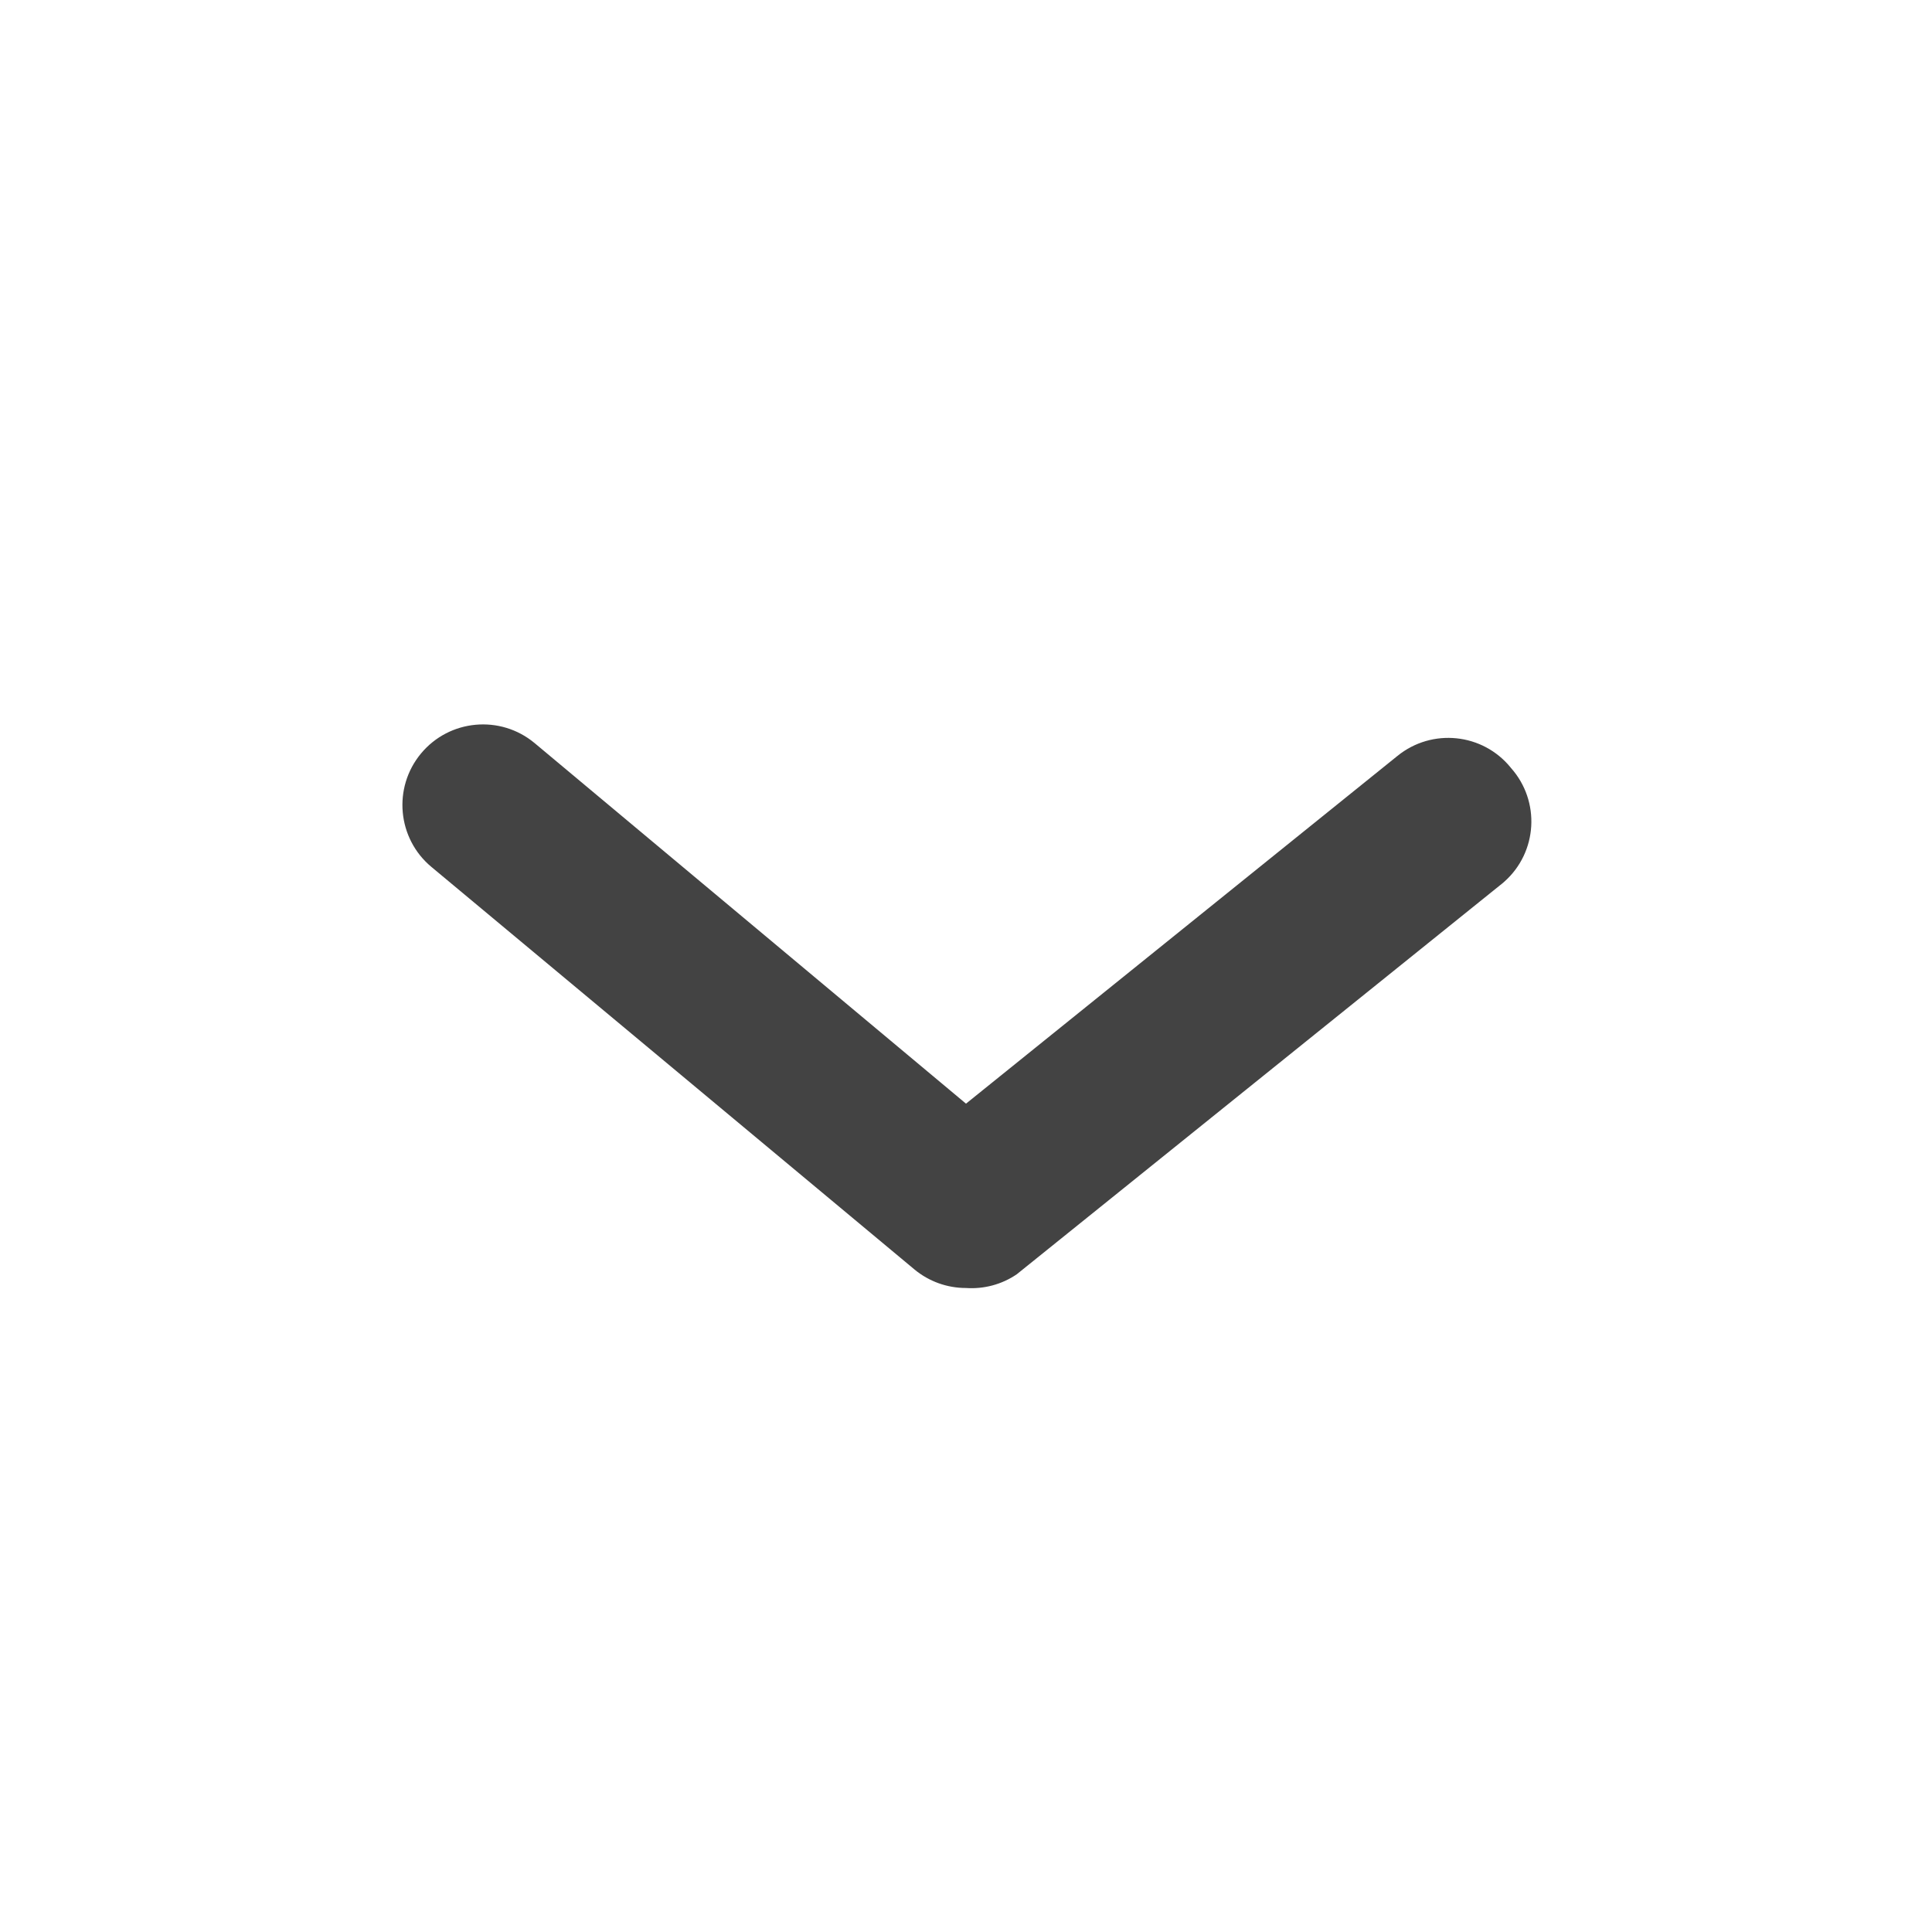
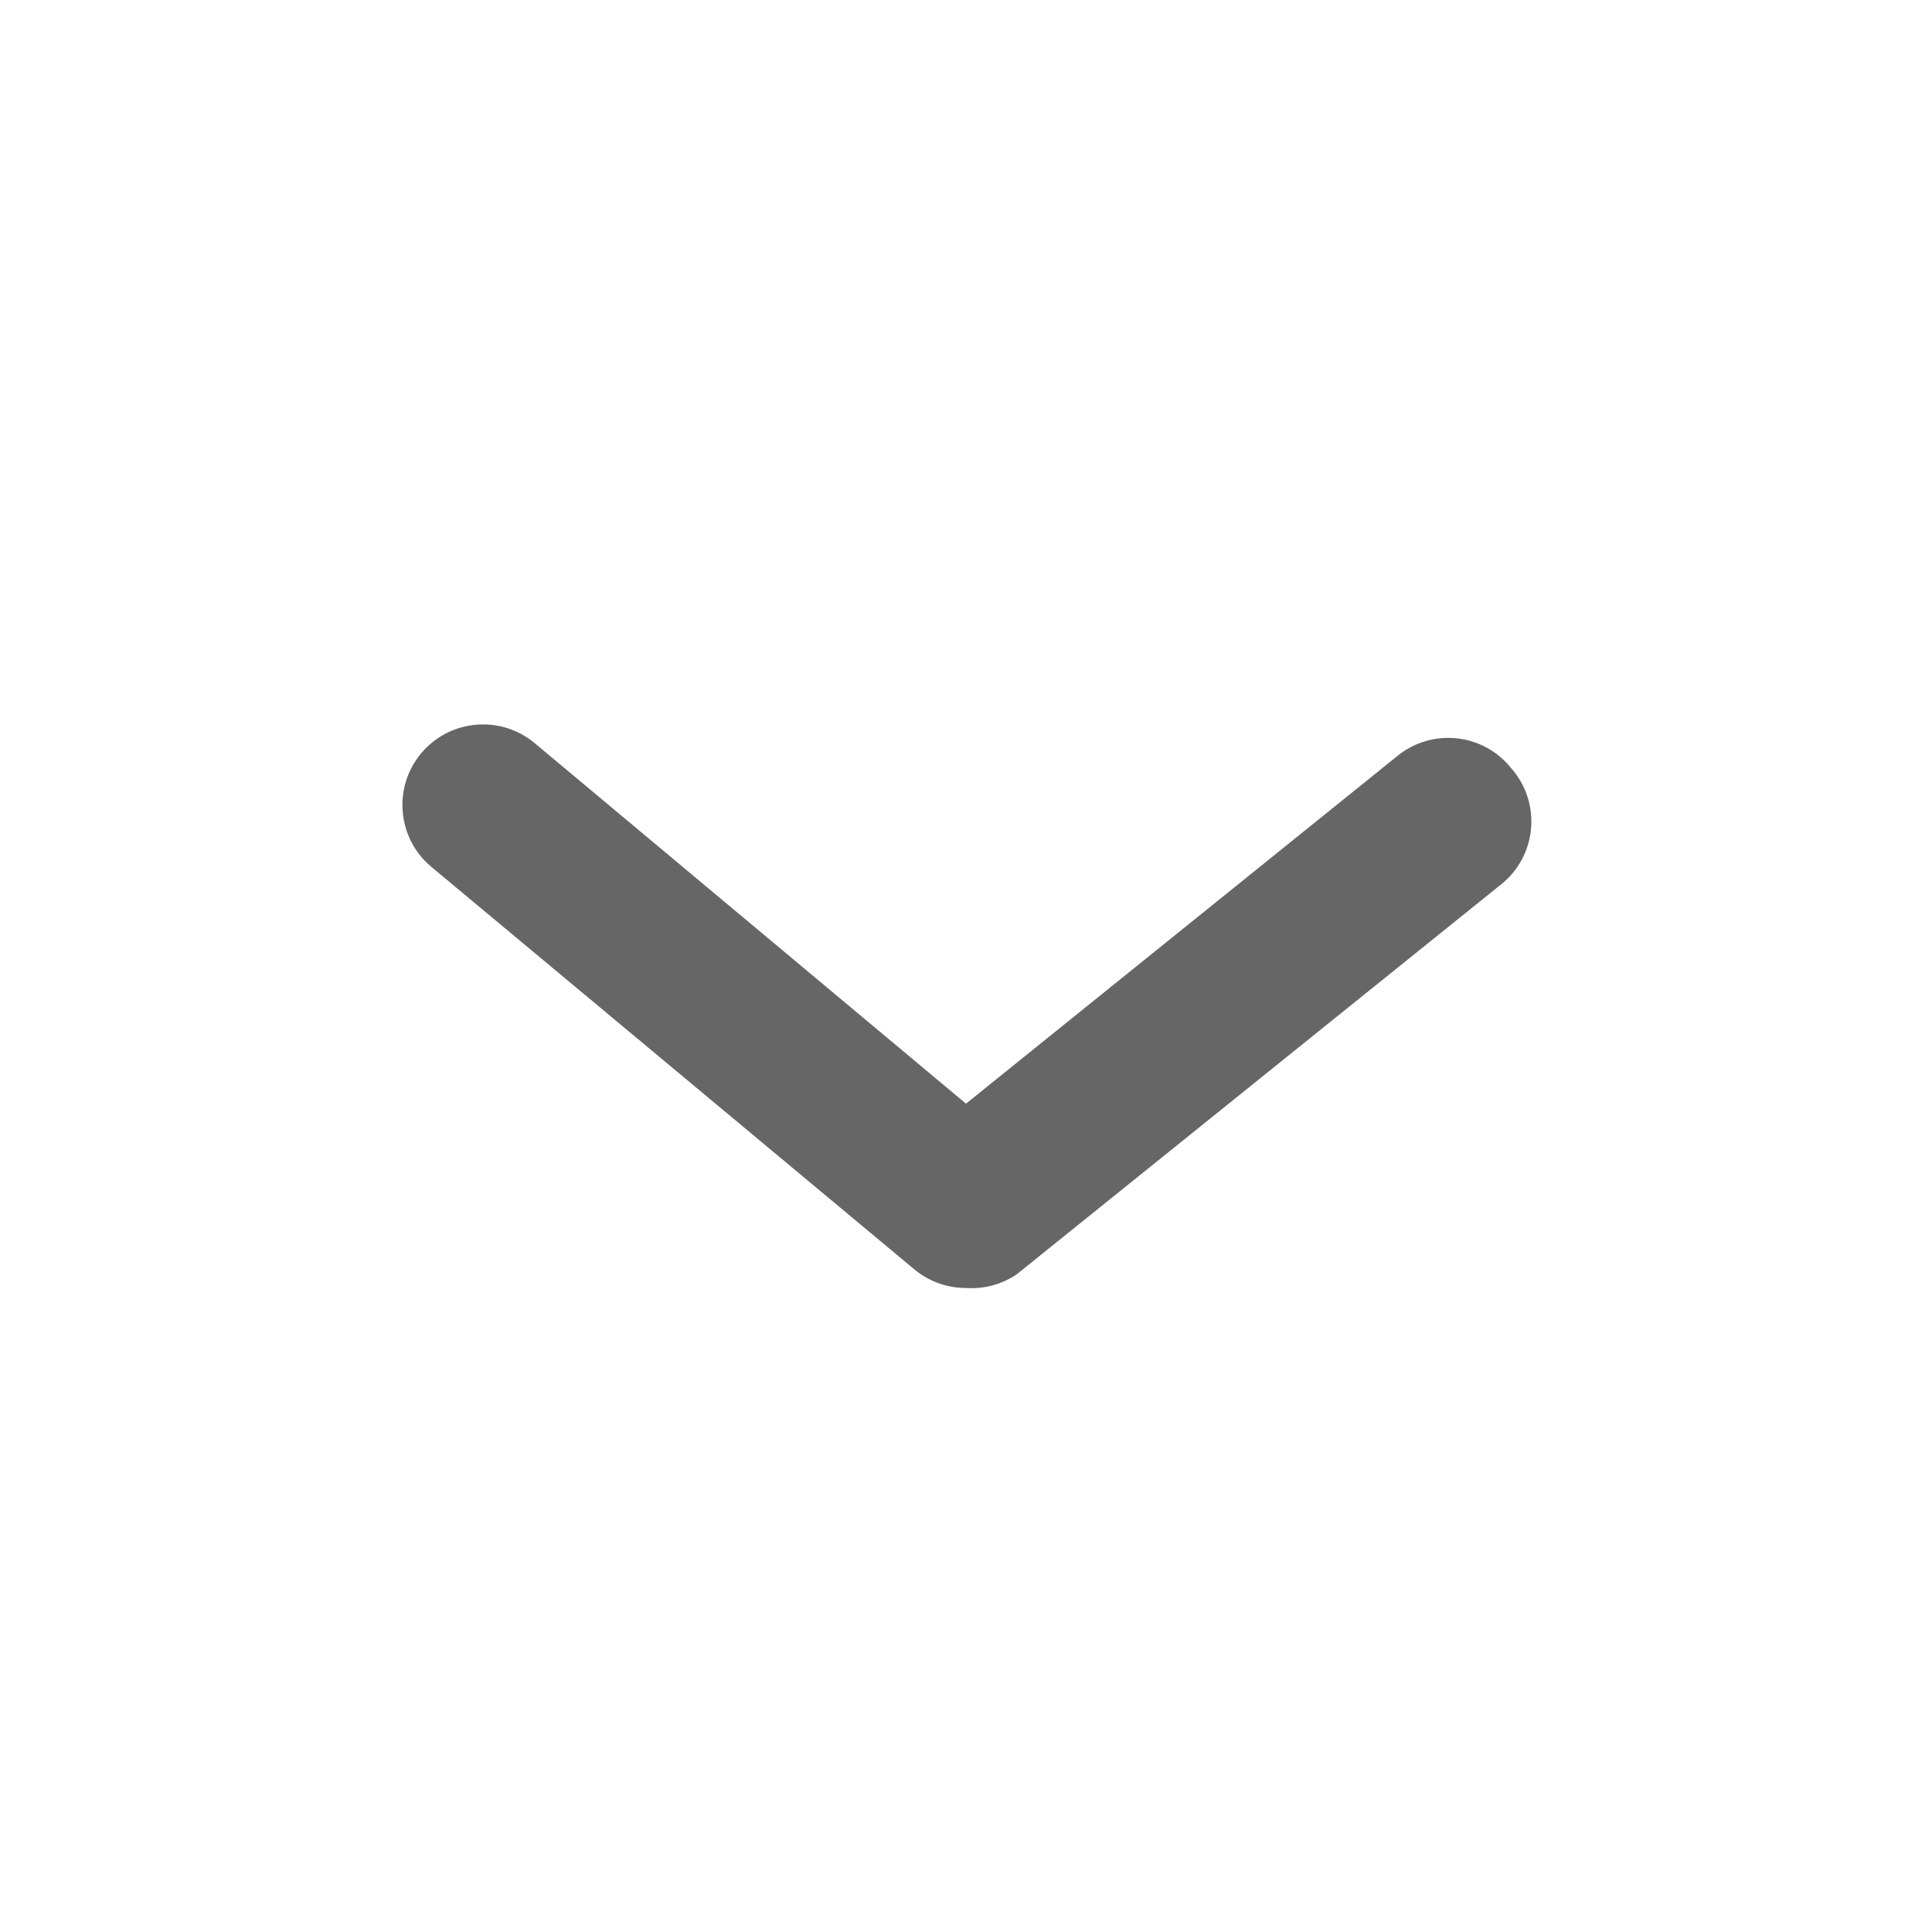
<svg xmlns="http://www.w3.org/2000/svg" version="1.1" viewBox="0 0 24 24">
-   <g fill="#434343">
+   <g fill="#666">
    <path opacity="0" d="M0,0h24v24h-24Z" />
    <path d="M12,16l-1.56343e-08,3.05462e-11c-0.234,0 -0.46,-0.081 -0.64,-0.23l-6,-5l4.33797e-08,3.60559e-08c-0.425,-0.353 -0.483,-0.985 -0.13,-1.41c0.353,-0.425 0.985,-0.483 1.41,-0.13c0,0 1.62265e-08,1.3487e-08 1.62265e-08,1.3487e-08l5.36,4.48l5.36,-4.32l5.84801e-08,-4.74905e-08c0.429,-0.348 1.059,-0.283 1.407,0.146c0.001,0.001 0.002,0.003 0.003,0.004l-9.33957e-09,-1.0486e-08c0.367,0.412 0.331,1.045 -0.082,1.412c-0.019,0.017 -0.038,0.033 -0.058,0.048l-6,4.83l-3.64001e-08,2.4685e-08c-0.185,0.126 -0.407,0.185 -0.63,0.17Z" />
  </g>
</svg>
